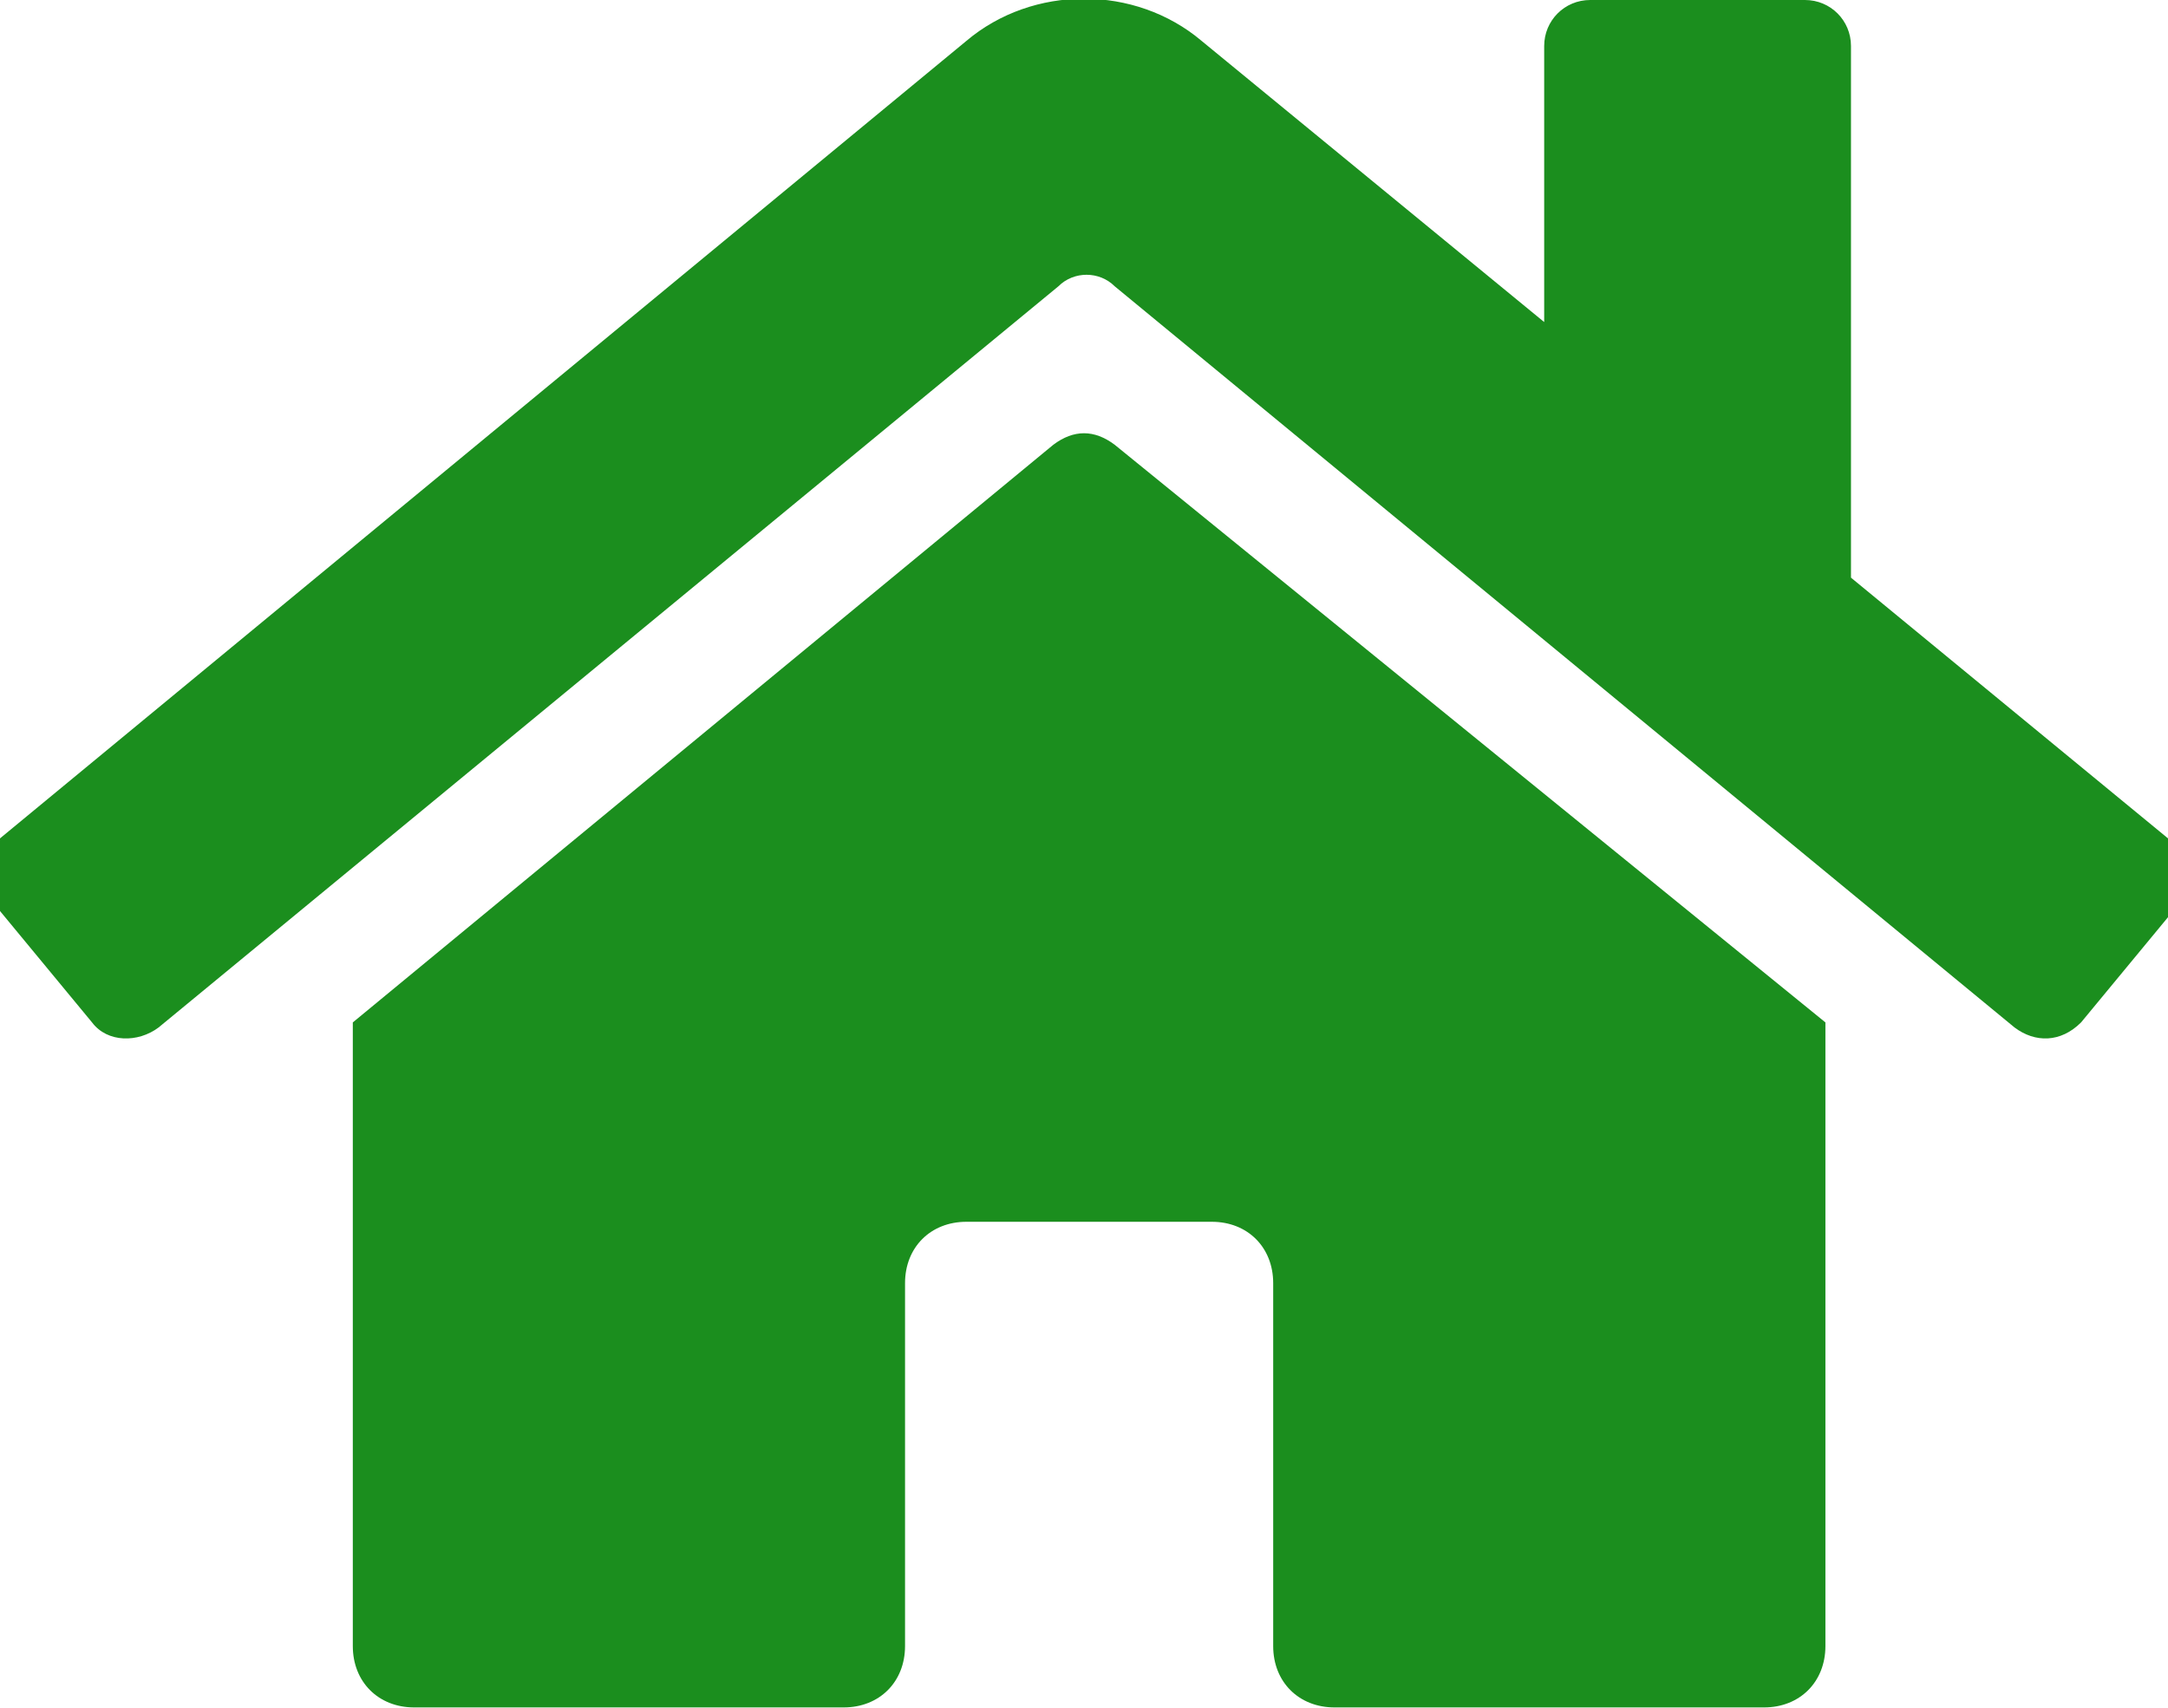
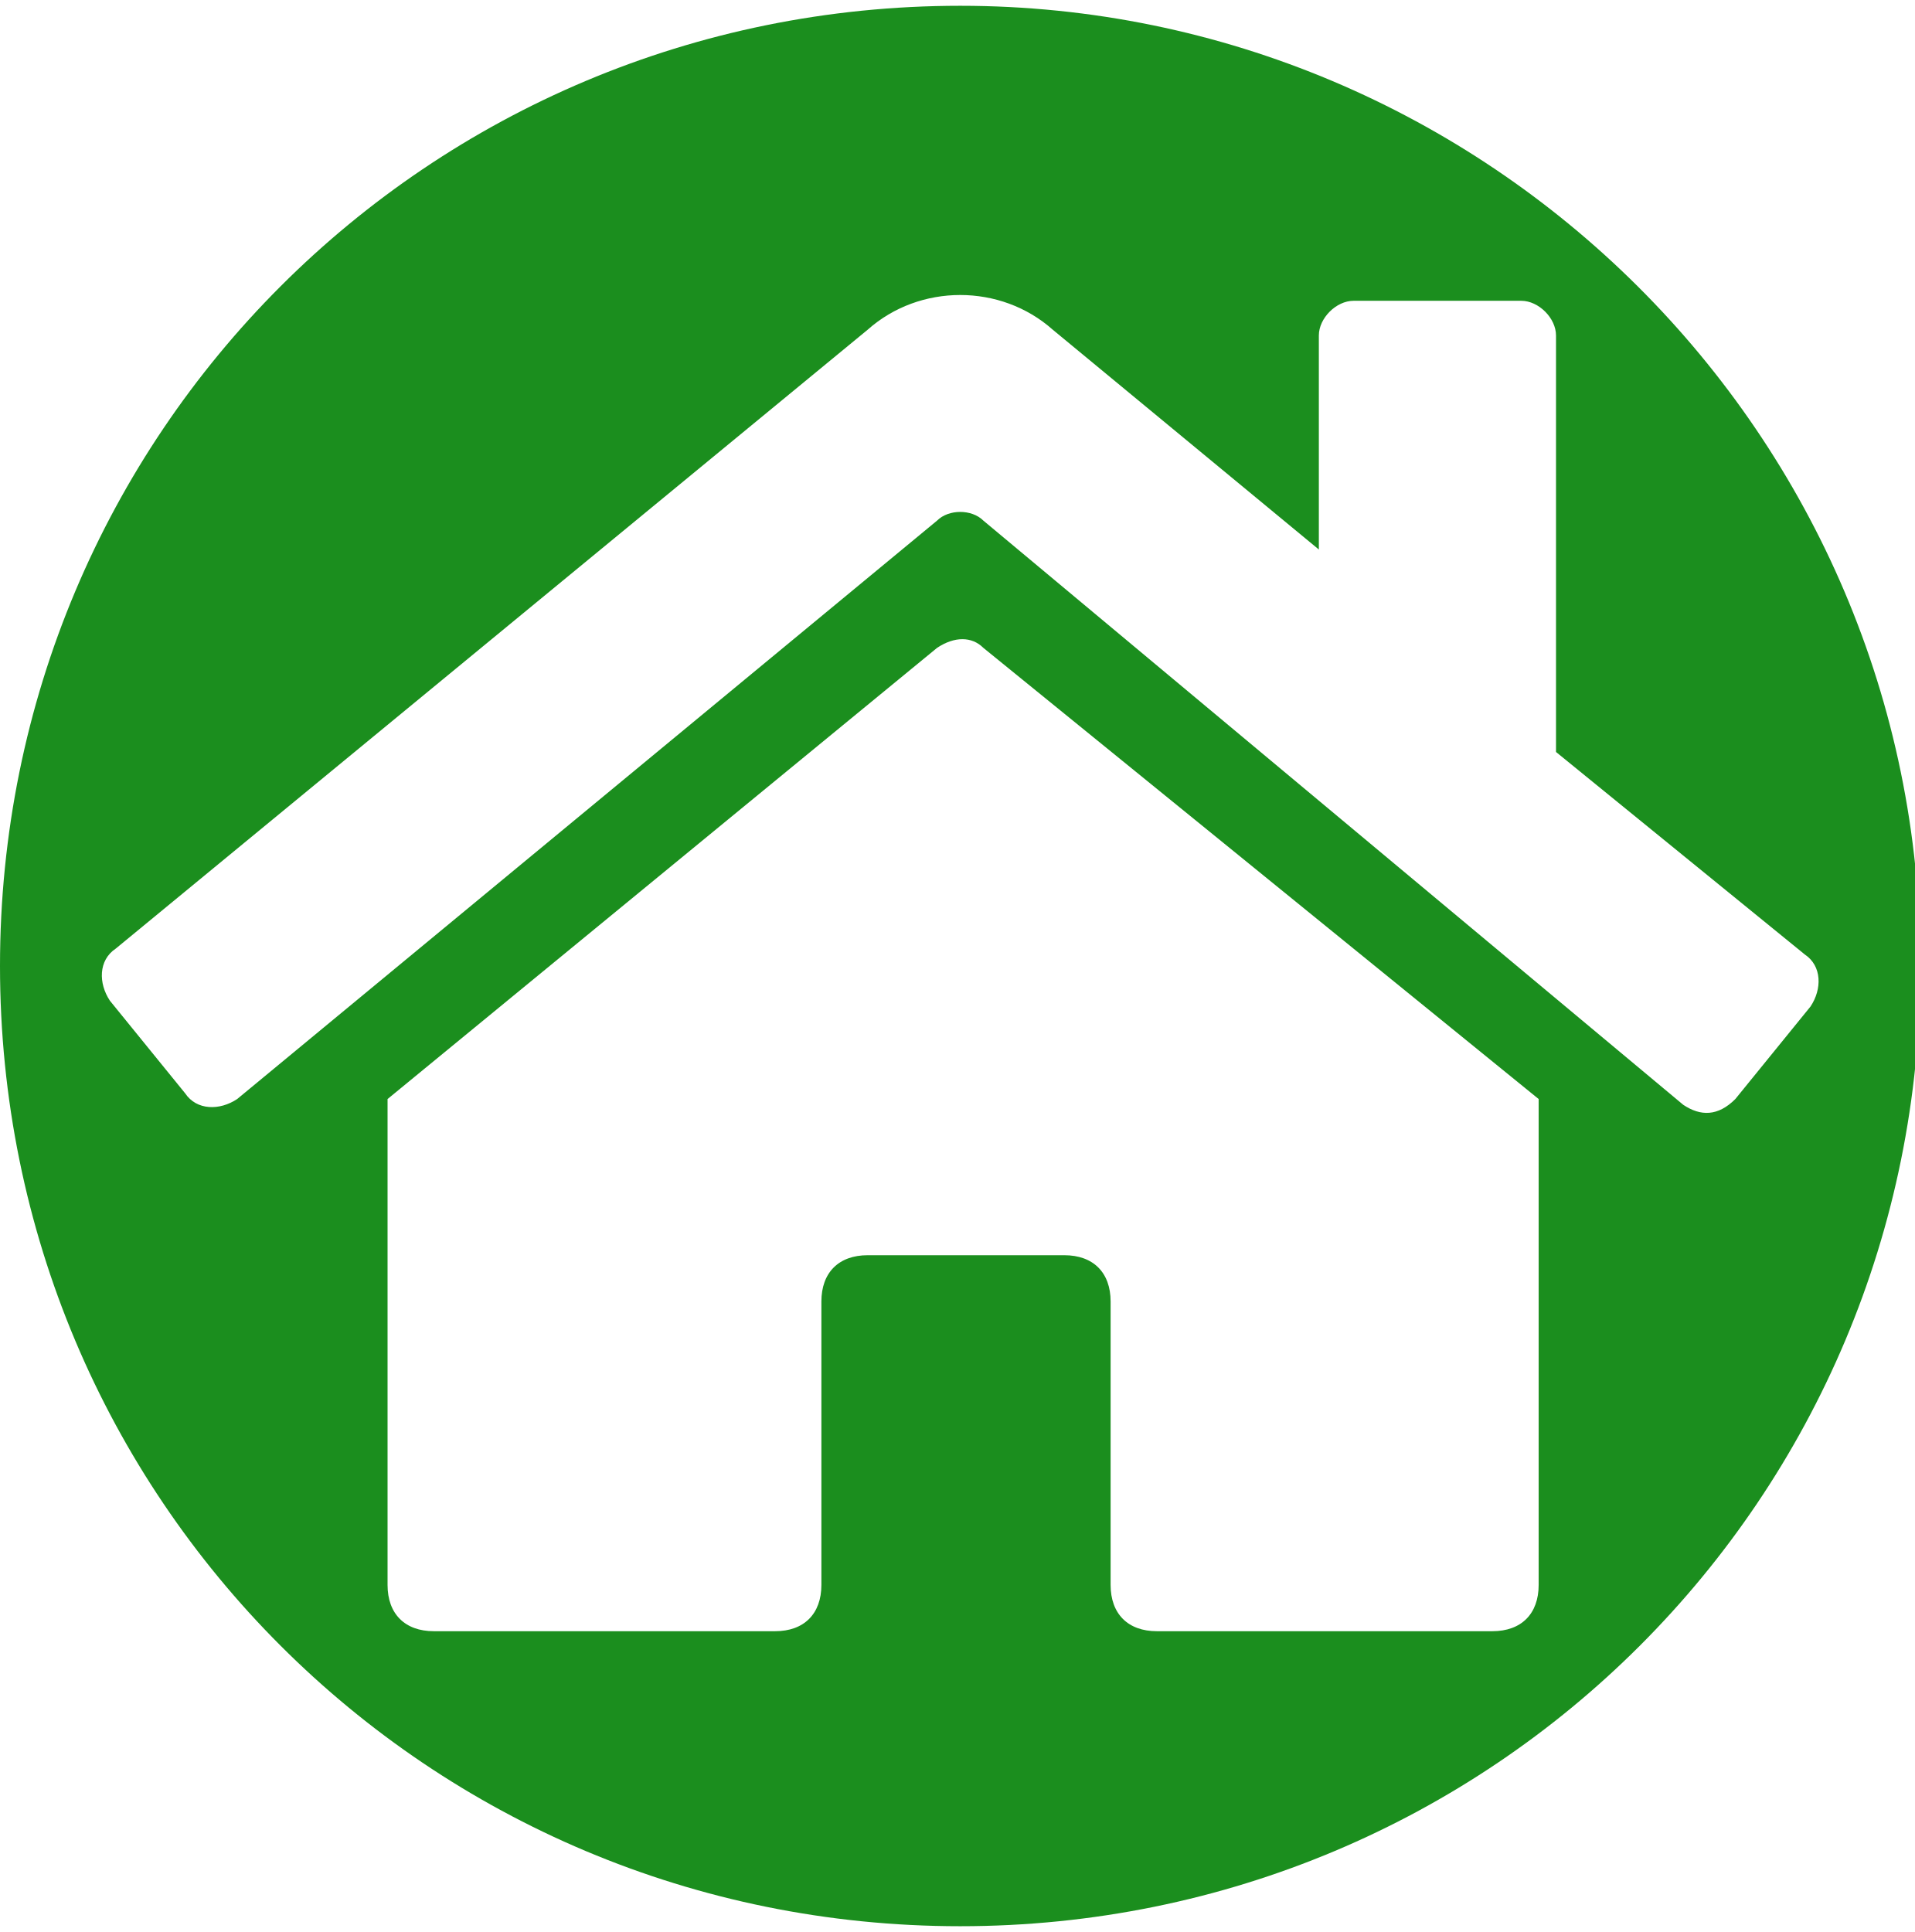
- <svg xmlns="http://www.w3.org/2000/svg" version="1.1" id="Layer_1" focusable="false" x="0px" y="0px" viewBox="0 0 42.4 33.4" style="enable-background:new 0 0 42.4 33.4;" xml:space="preserve">
+ <svg xmlns="http://www.w3.org/2000/svg" version="1.1" id="Layer_1" focusable="false" x="0px" y="0px" viewBox="0 0 33.1 33.4" style="enable-background:new 0 0 33.1 33.4;" xml:space="preserve">
  <style type="text/css">
	.st0{fill:#1B8E1E;}
</style>
-   <path class="st0" d="M20.6,8.7L6.9,20v12.2c0,0.7,0.5,1.2,1.2,1.2h8.4c0.7,0,1.2-0.5,1.2-1.2v-7.1c0-0.7,0.5-1.2,1.2-1.2h4.8  c0.7,0,1.2,0.5,1.2,1.2v7.1c0,0.7,0.5,1.2,1.2,1.2l0,0h8.4c0.7,0,1.2-0.5,1.2-1.2V20L21.8,8.7C21.4,8.4,21,8.4,20.6,8.7L20.6,8.7z   M42.4,16.4l-6.2-5.1V0.9c0-0.5-0.4-0.9-0.9-0.9h-4.2c-0.5,0-0.9,0.4-0.9,0.9v5.4l-6.7-5.5c-1.3-1.1-3.3-1.1-4.6,0L0,16.4  c-0.4,0.3-0.4,0.9-0.1,1.3l0,0L1.8,20c0.3,0.4,0.9,0.4,1.3,0.1l0,0L20.7,5.6c0.3-0.3,0.8-0.3,1.1,0l17.6,14.5  c0.4,0.3,0.9,0.3,1.3-0.1l0,0l1.9-2.3C42.8,17.2,42.8,16.7,42.4,16.4L42.4,16.4L42.4,16.4z" />
+   <g>
+     <path class="st0" d="M16.6,0.1C7.4,0.1,0,7.5,0,16.7s7.4,16.6,16.6,16.6s16.6-7.4,16.6-16.6S25.7,0.1,16.6,0.1z M26.6,27.4   c0,0.5-0.3,0.8-0.8,0.8h-5.8c-0.5,0-0.8-0.3-0.8-0.8v-4.9c0-0.5-0.3-0.8-0.8-0.8H15c-0.5,0-0.8,0.3-0.8,0.8v4.9   c0,0.5-0.3,0.8-0.8,0.8H7.5c-0.5,0-0.8-0.3-0.8-0.8V19l9.5-7.8c0.3-0.2,0.6-0.2,0.8,0l9.6,7.8V27.4z M30,19   c-0.3,0.3-0.6,0.3-0.9,0.1L17,9c-0.2-0.2-0.6-0.2-0.8,0L4.1,19c-0.3,0.2-0.7,0.2-0.9-0.1l-1.3-1.6c-0.2-0.3-0.2-0.7,0.1-0.9L15,5.7   c0.9-0.8,2.3-0.8,3.2,0l4.6,3.8V5.8c0-0.3,0.3-0.6,0.6-0.6h2.9c0.3,0,0.6,0.3,0.6,0.6V13l4.3,3.5c0.3,0.2,0.3,0.6,0.1,0.9L30,19z" />
+   </g>
</svg>
